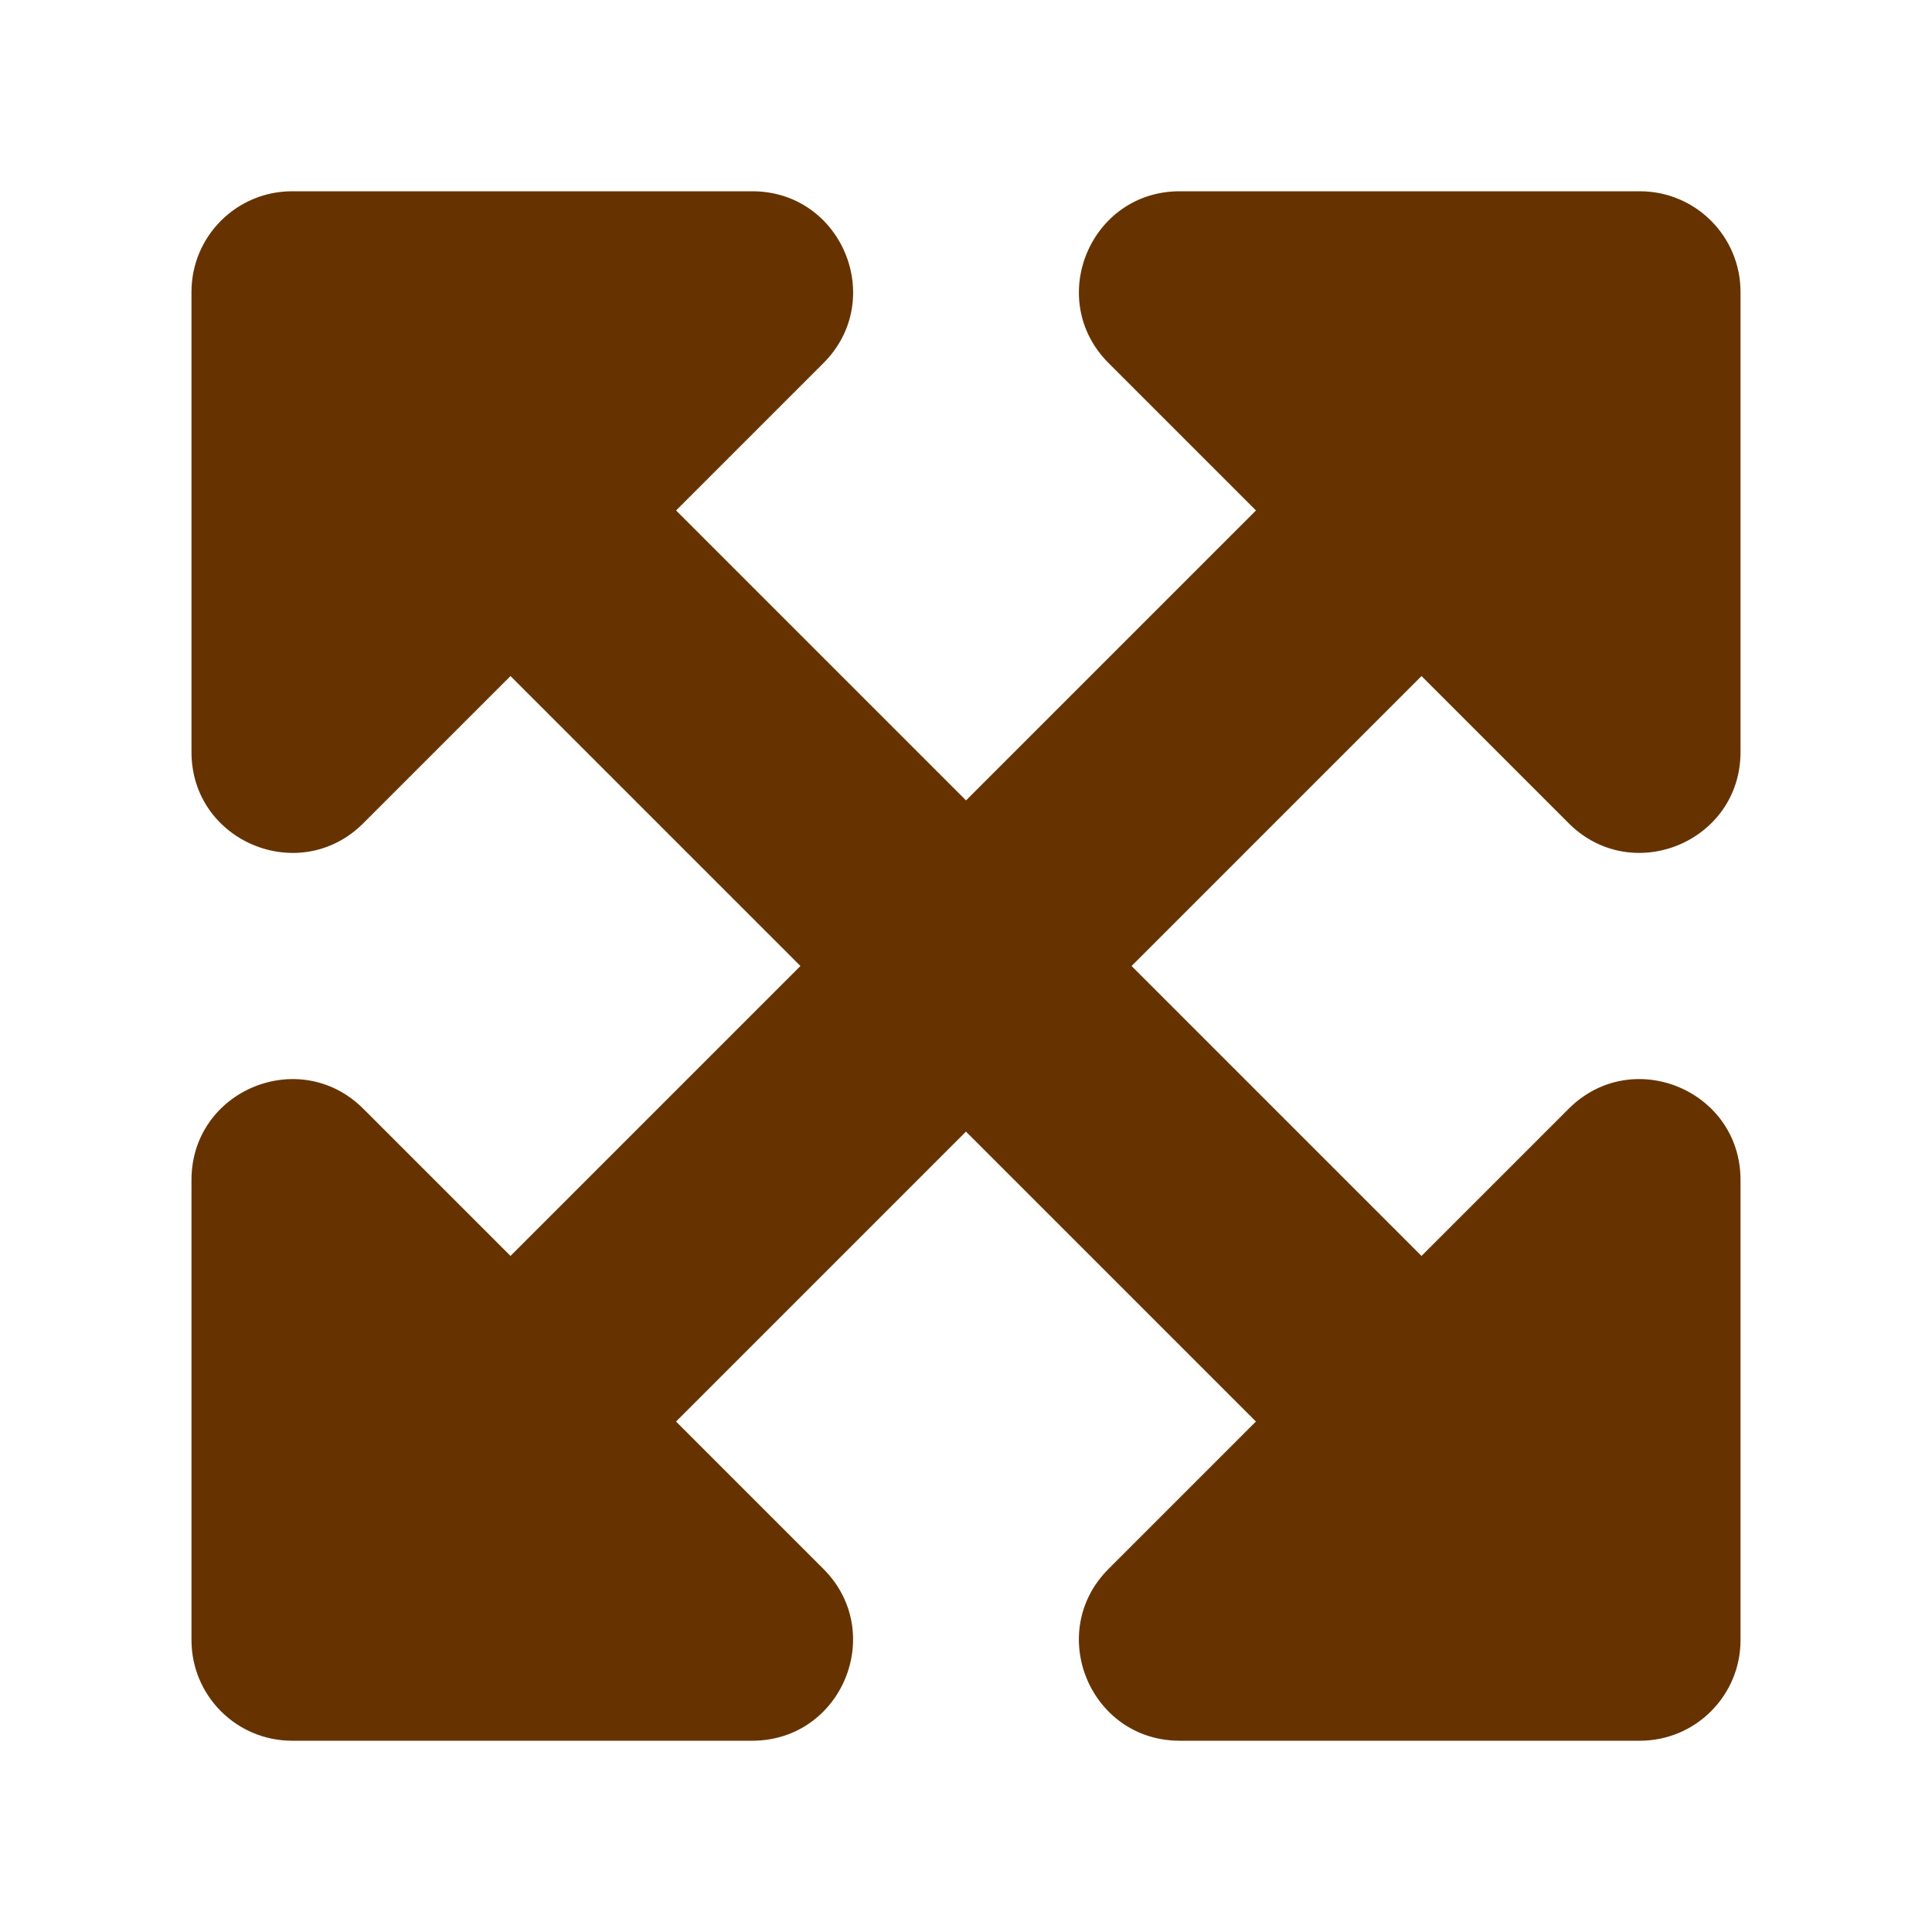
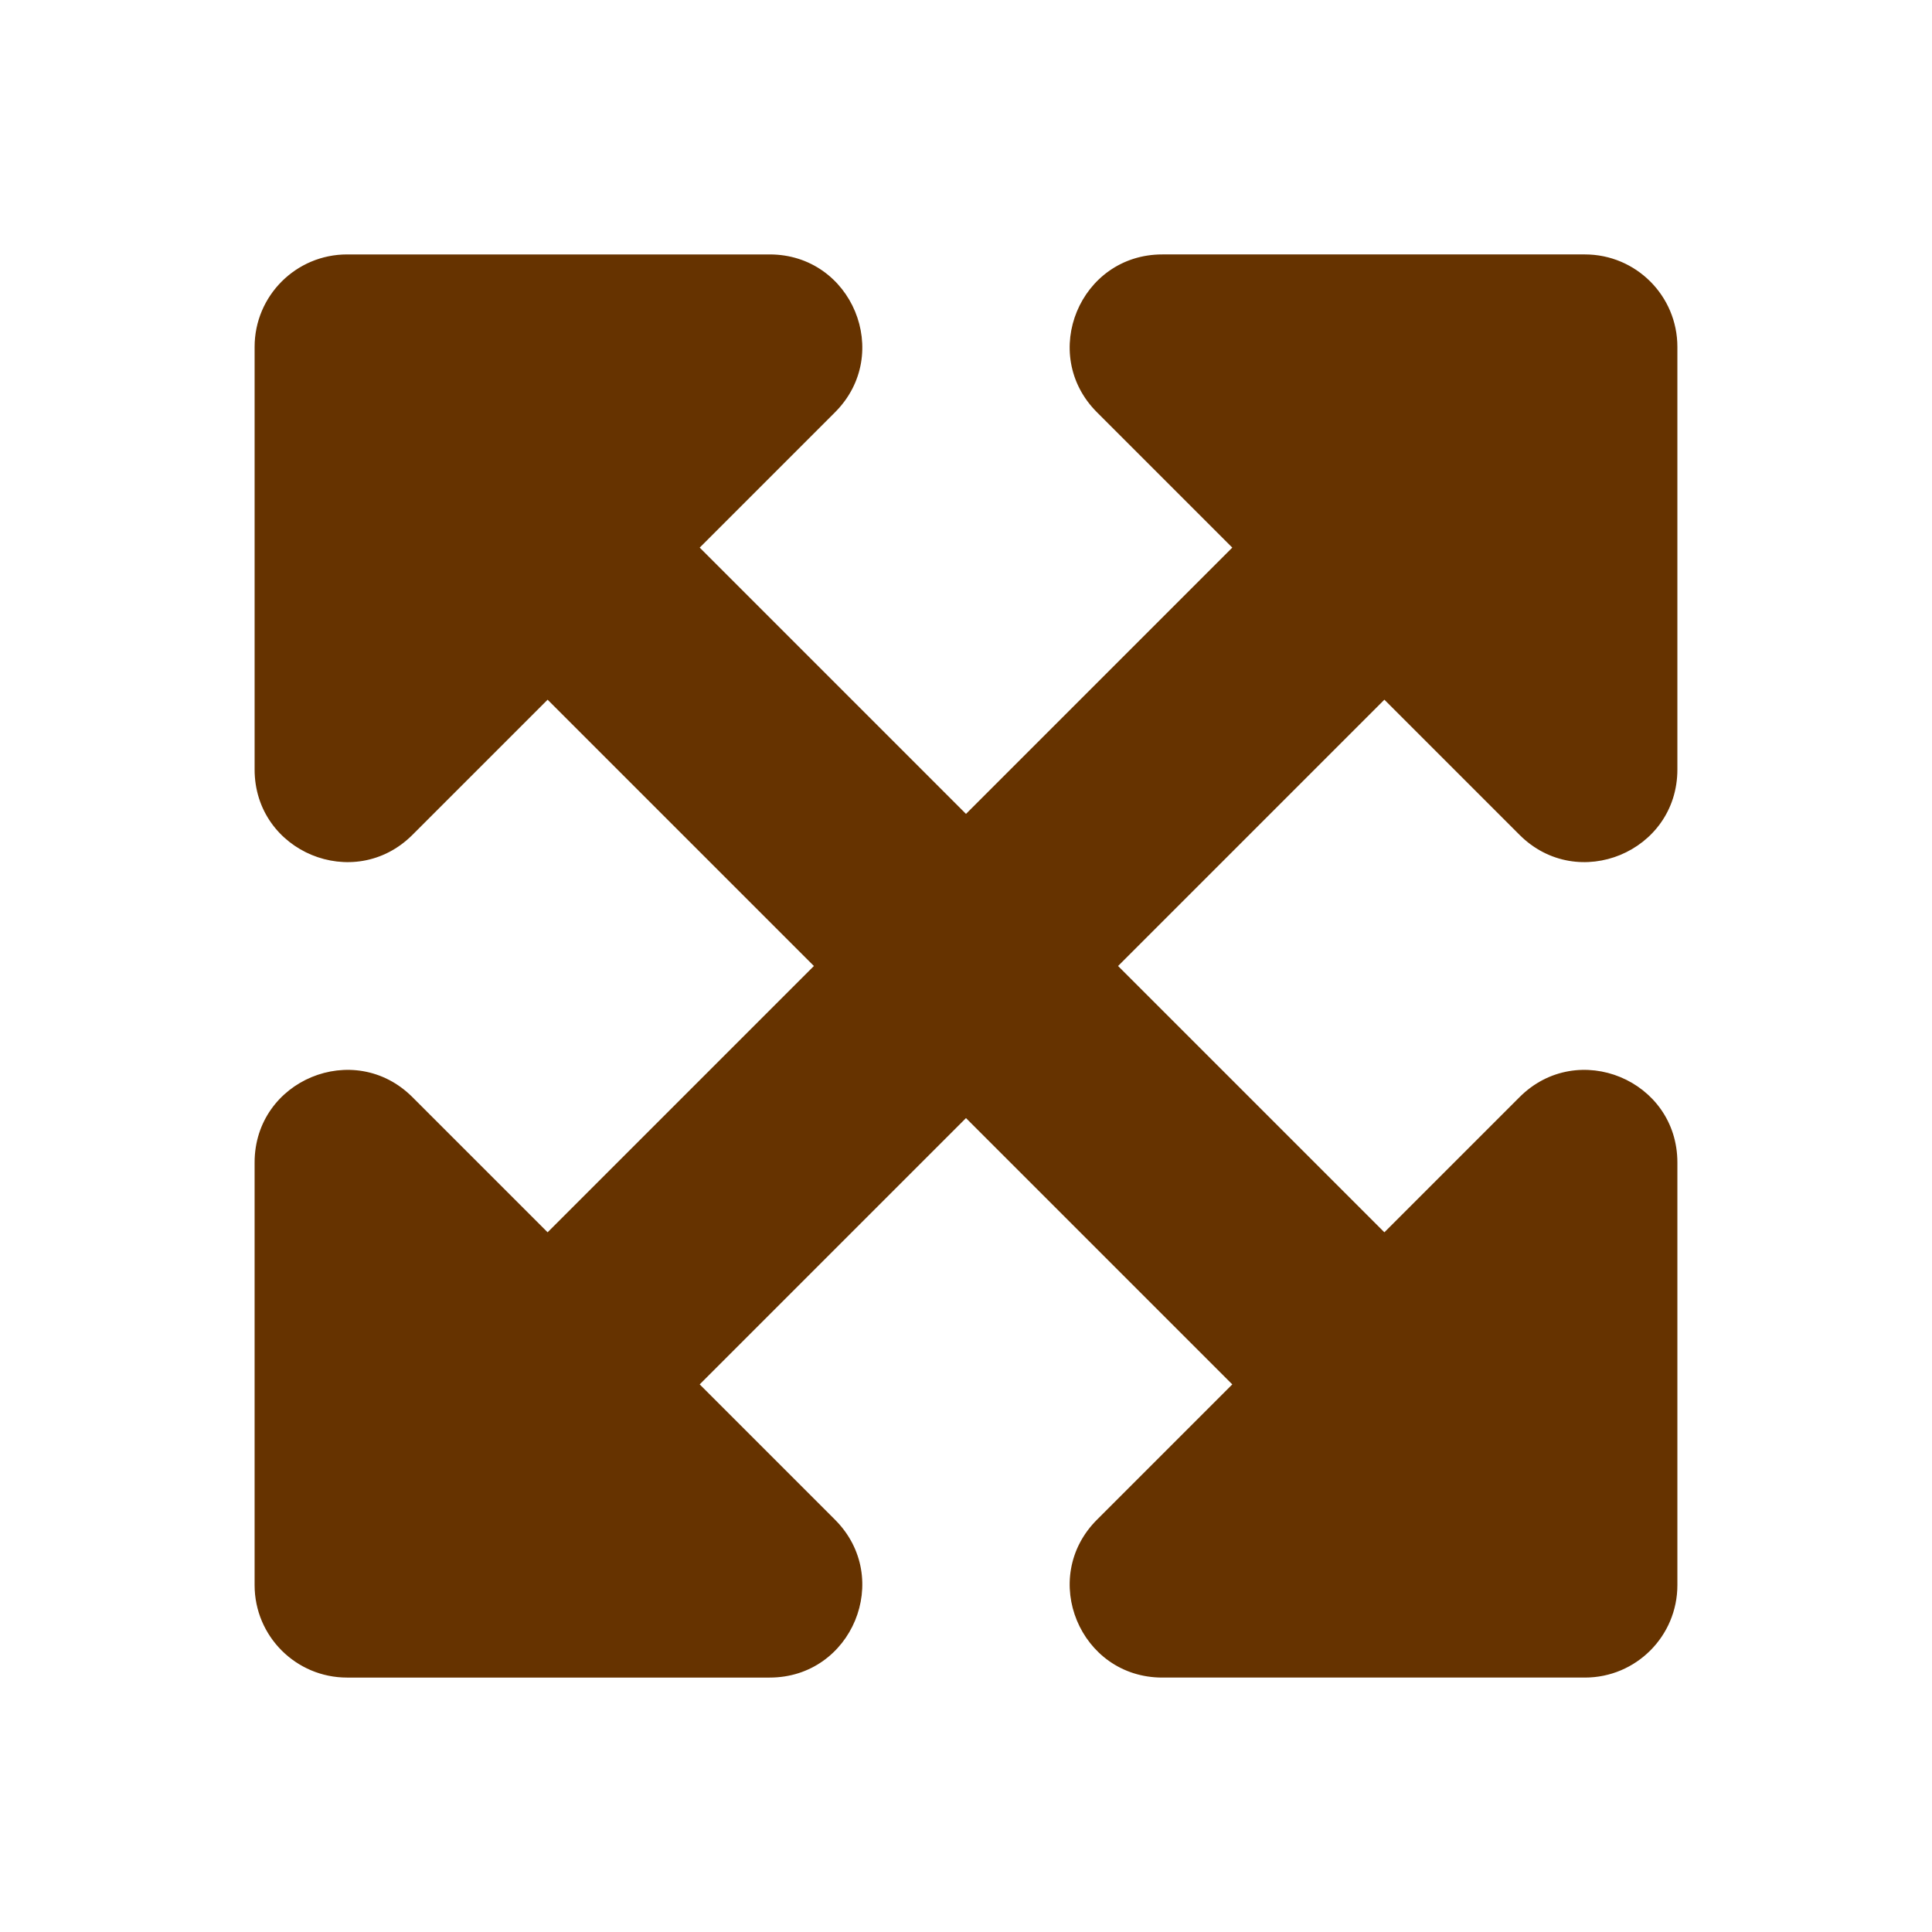
- <svg xmlns="http://www.w3.org/2000/svg" id="SVGRoot" version="1.1" viewBox="0 0 64 64" height="64px" width="64px">
-   <defs id="defs830" />
-   <path fill="currentColor" d="m 39.08,6.404 h 15.243 c 1.804,0 3.266,1.462 3.266,3.266 V 24.913 c 0,2.91 -3.518,4.367 -5.576,2.31 l -4.924,-4.924 -9.701,9.701 9.701,9.701 4.924,-4.924 c 2.058,-2.058 5.576,-0.6 5.576,2.31 v 15.243 c 0,1.804 -1.462,3.266 -3.266,3.266 H 39.08 c -2.91,0 -4.367,-3.518 -2.31,-5.576 l 4.93,-4.93 -9.701,-9.701 -9.701,9.701 4.93,4.93 c 2.058,2.058 0.6,5.576 -2.31,5.576 H 9.677 c -1.804,0 -3.266,-1.462 -3.266,-3.266 V 39.087 c 0,-2.91 3.518,-4.367 5.576,-2.31 l 4.924,4.924 9.701,-9.701 -9.701,-9.701 -4.924,4.924 C 9.929,29.281 6.411,27.823 6.411,24.913 V 9.67 c 0,-1.804 1.462,-3.266 3.266,-3.266 H 24.92 c 2.91,0 4.367,3.518 2.31,5.576 l -4.93,4.93 9.701,9.701 9.701,-9.701 -4.93,-4.93 C 34.713,9.922 36.17,6.404 39.08,6.404 Z" id="path2" style="fill:#663300;fill-opacity:1;stroke:#663300;stroke-width:0.136;stroke-opacity:1" />
+ <svg xmlns="http://www.w3.org/2000/svg" id="svg4" version="1.1" viewBox="0 0 512 512" role="img" class="svg-inline--fa fa-arrows-alt fa-w-16" data-icon="arrows-alt" data-prefix="fas" focusable="false" aria-hidden="true">
+   <defs id="defs8" />
+   <path style="stroke:#663300;stroke-opacity:1;fill:#663300;fill-opacity:1" id="path2" d="m 308.023,67.926 h 112 c 13.255,0 24,10.744 24,24 V 203.926 c 0,21.381 -25.852,32.09 -40.97,16.97 l -36.177,-36.177 -71.279,71.281 71.279,71.279 36.177,-36.177 c 15.119,-15.119 40.97,-4.412 40.971,16.971 l 0,112 c 0,13.255 -10.745,24.001 -24,24 H 308.024 c -21.381,0 -32.09,-25.852 -16.971,-40.971 l 36.224,-36.224 -71.279,-71.279 -71.279,71.279 36.225,36.225 c 15.119,15.119 4.412,40.97 -16.971,40.971 l -112,0 c -13.255,0 -24,-10.744 -24,-24 l 0,-112 c 0,-21.381 25.852,-32.09 40.971,-16.971 l 36.177,36.177 L 216.401,256 l -71.279,-71.279 -36.177,36.177 C 93.825,236.017 67.974,225.309 67.974,203.928 V 91.928 c 0,-13.255 10.745,-24.001 24,-24 H 203.974 c 21.381,0 32.09,25.852 16.97,40.97 l -36.224,36.224 71.278,71.278 71.279,-71.279 -36.225,-36.225 C 275.933,93.778 286.641,67.927 308.023,67.926 Z" fill="currentColor" />
</svg>
